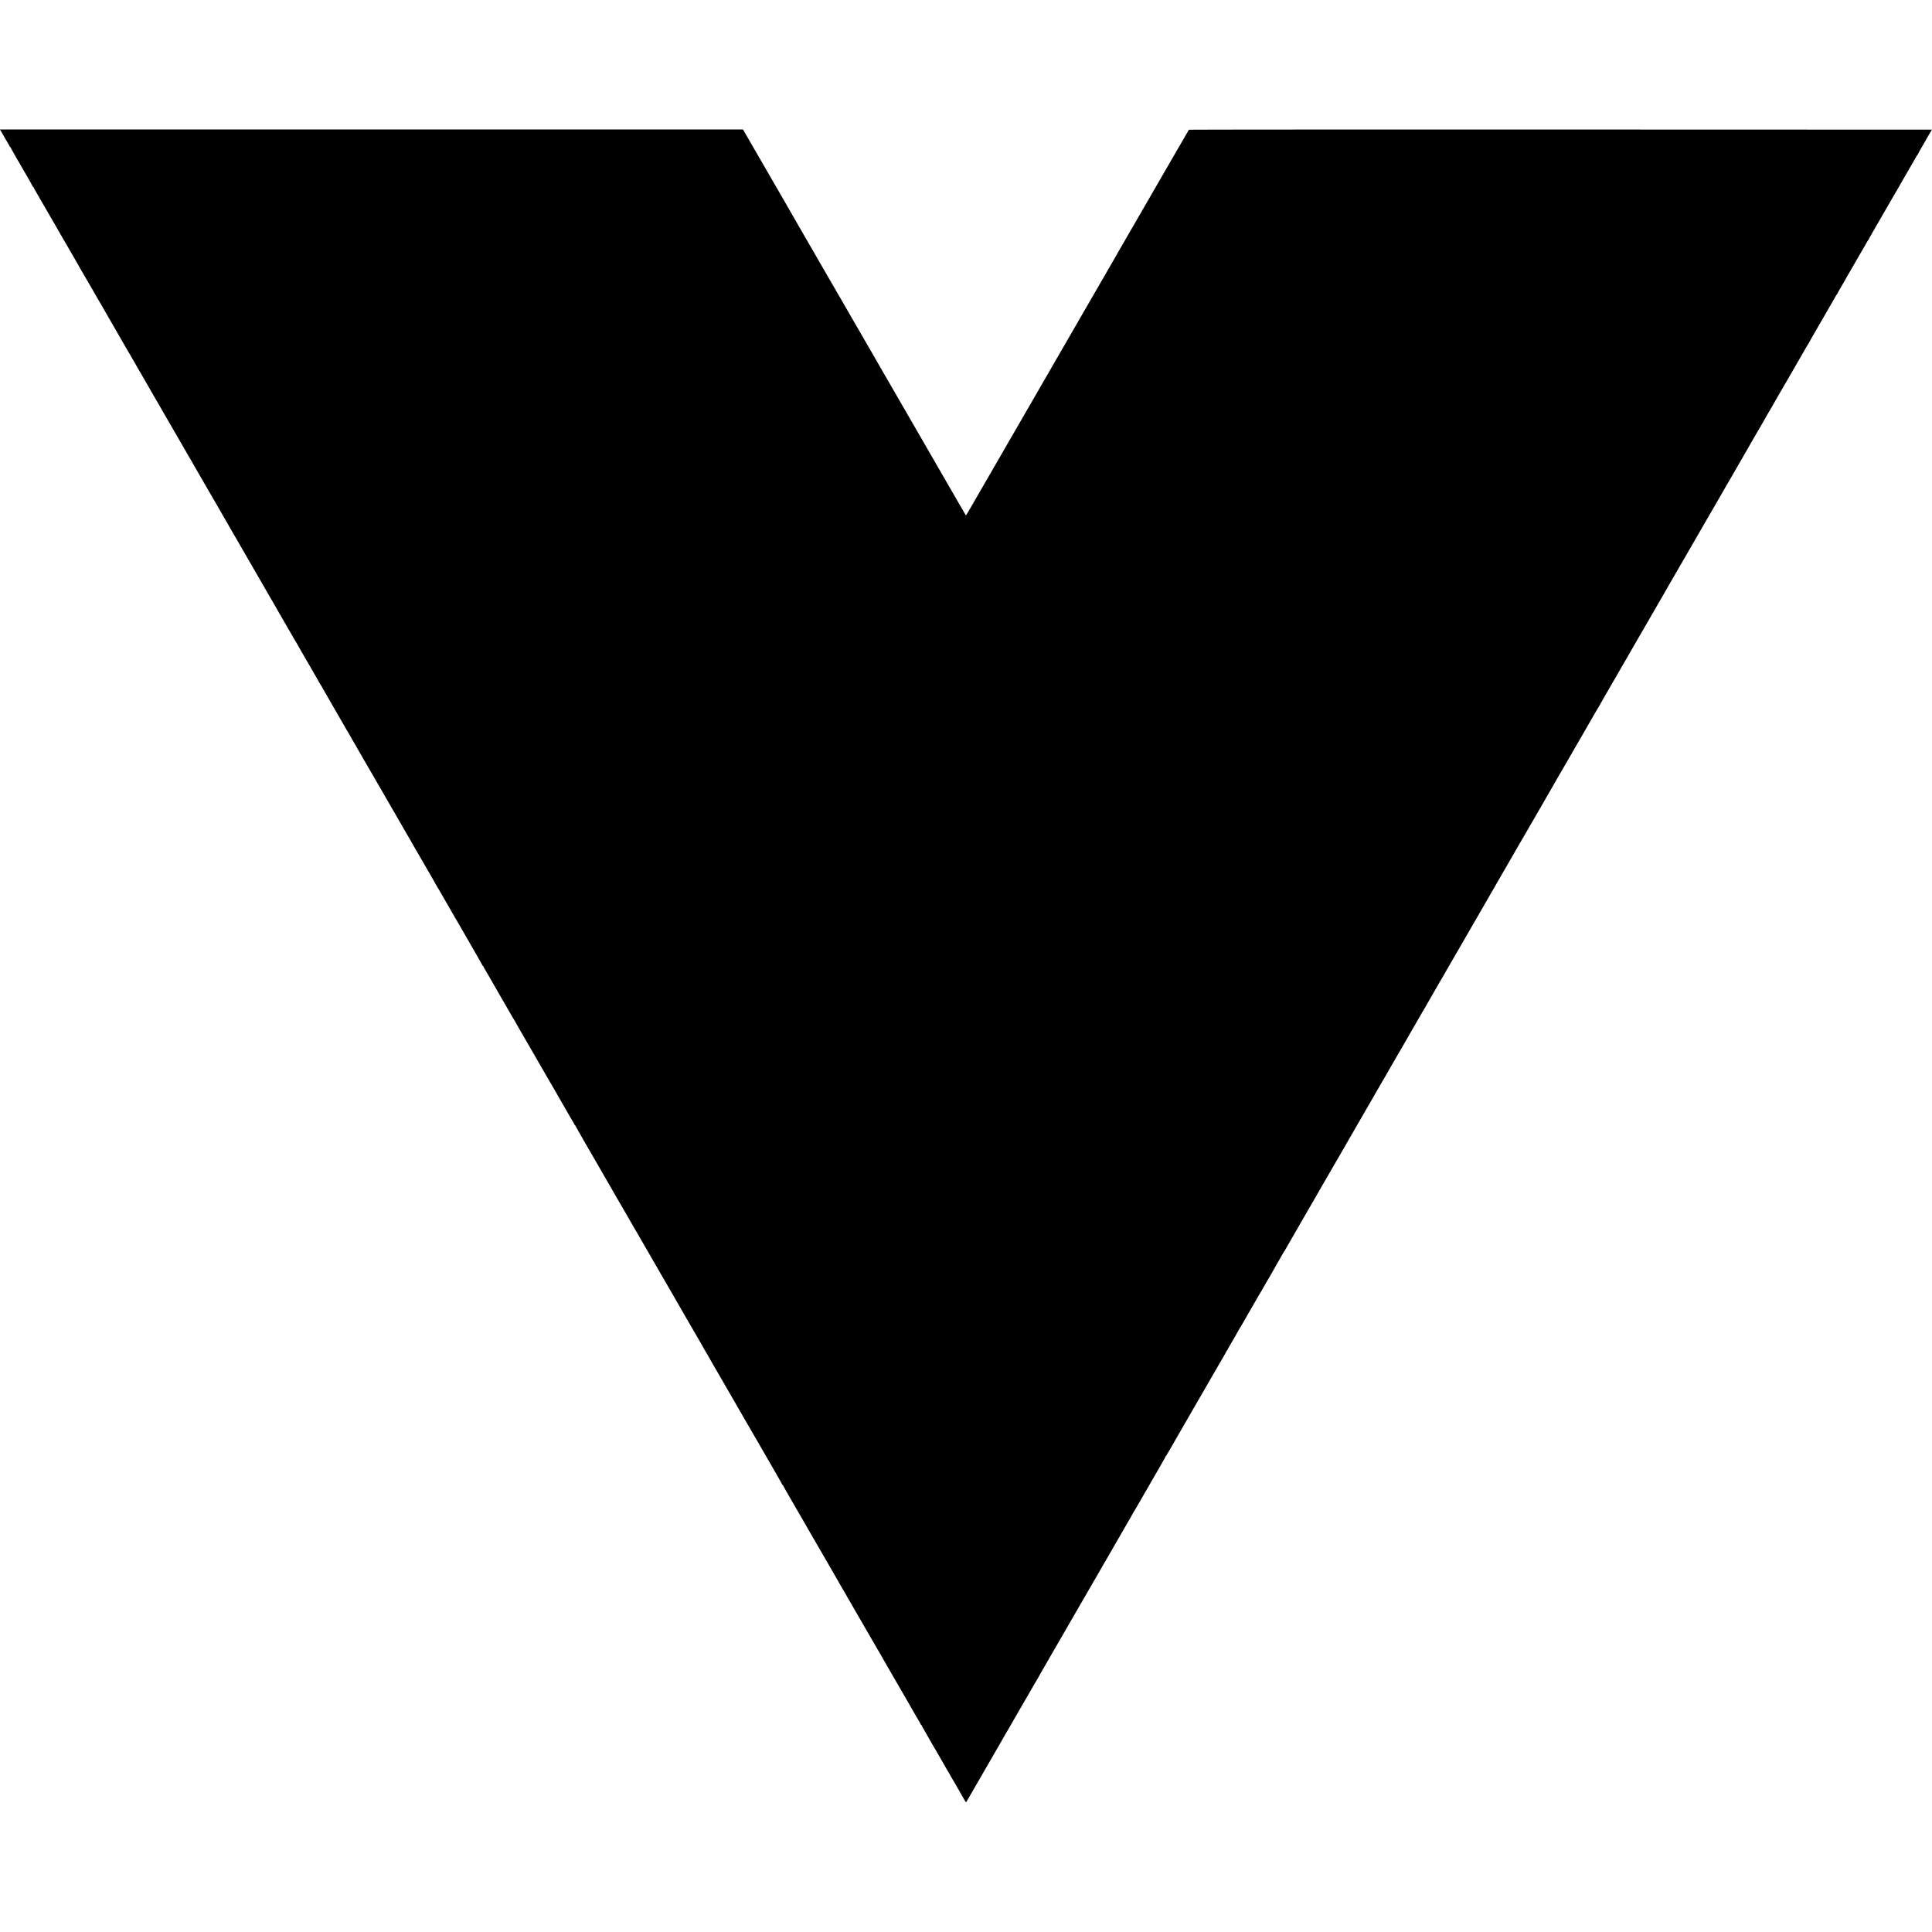
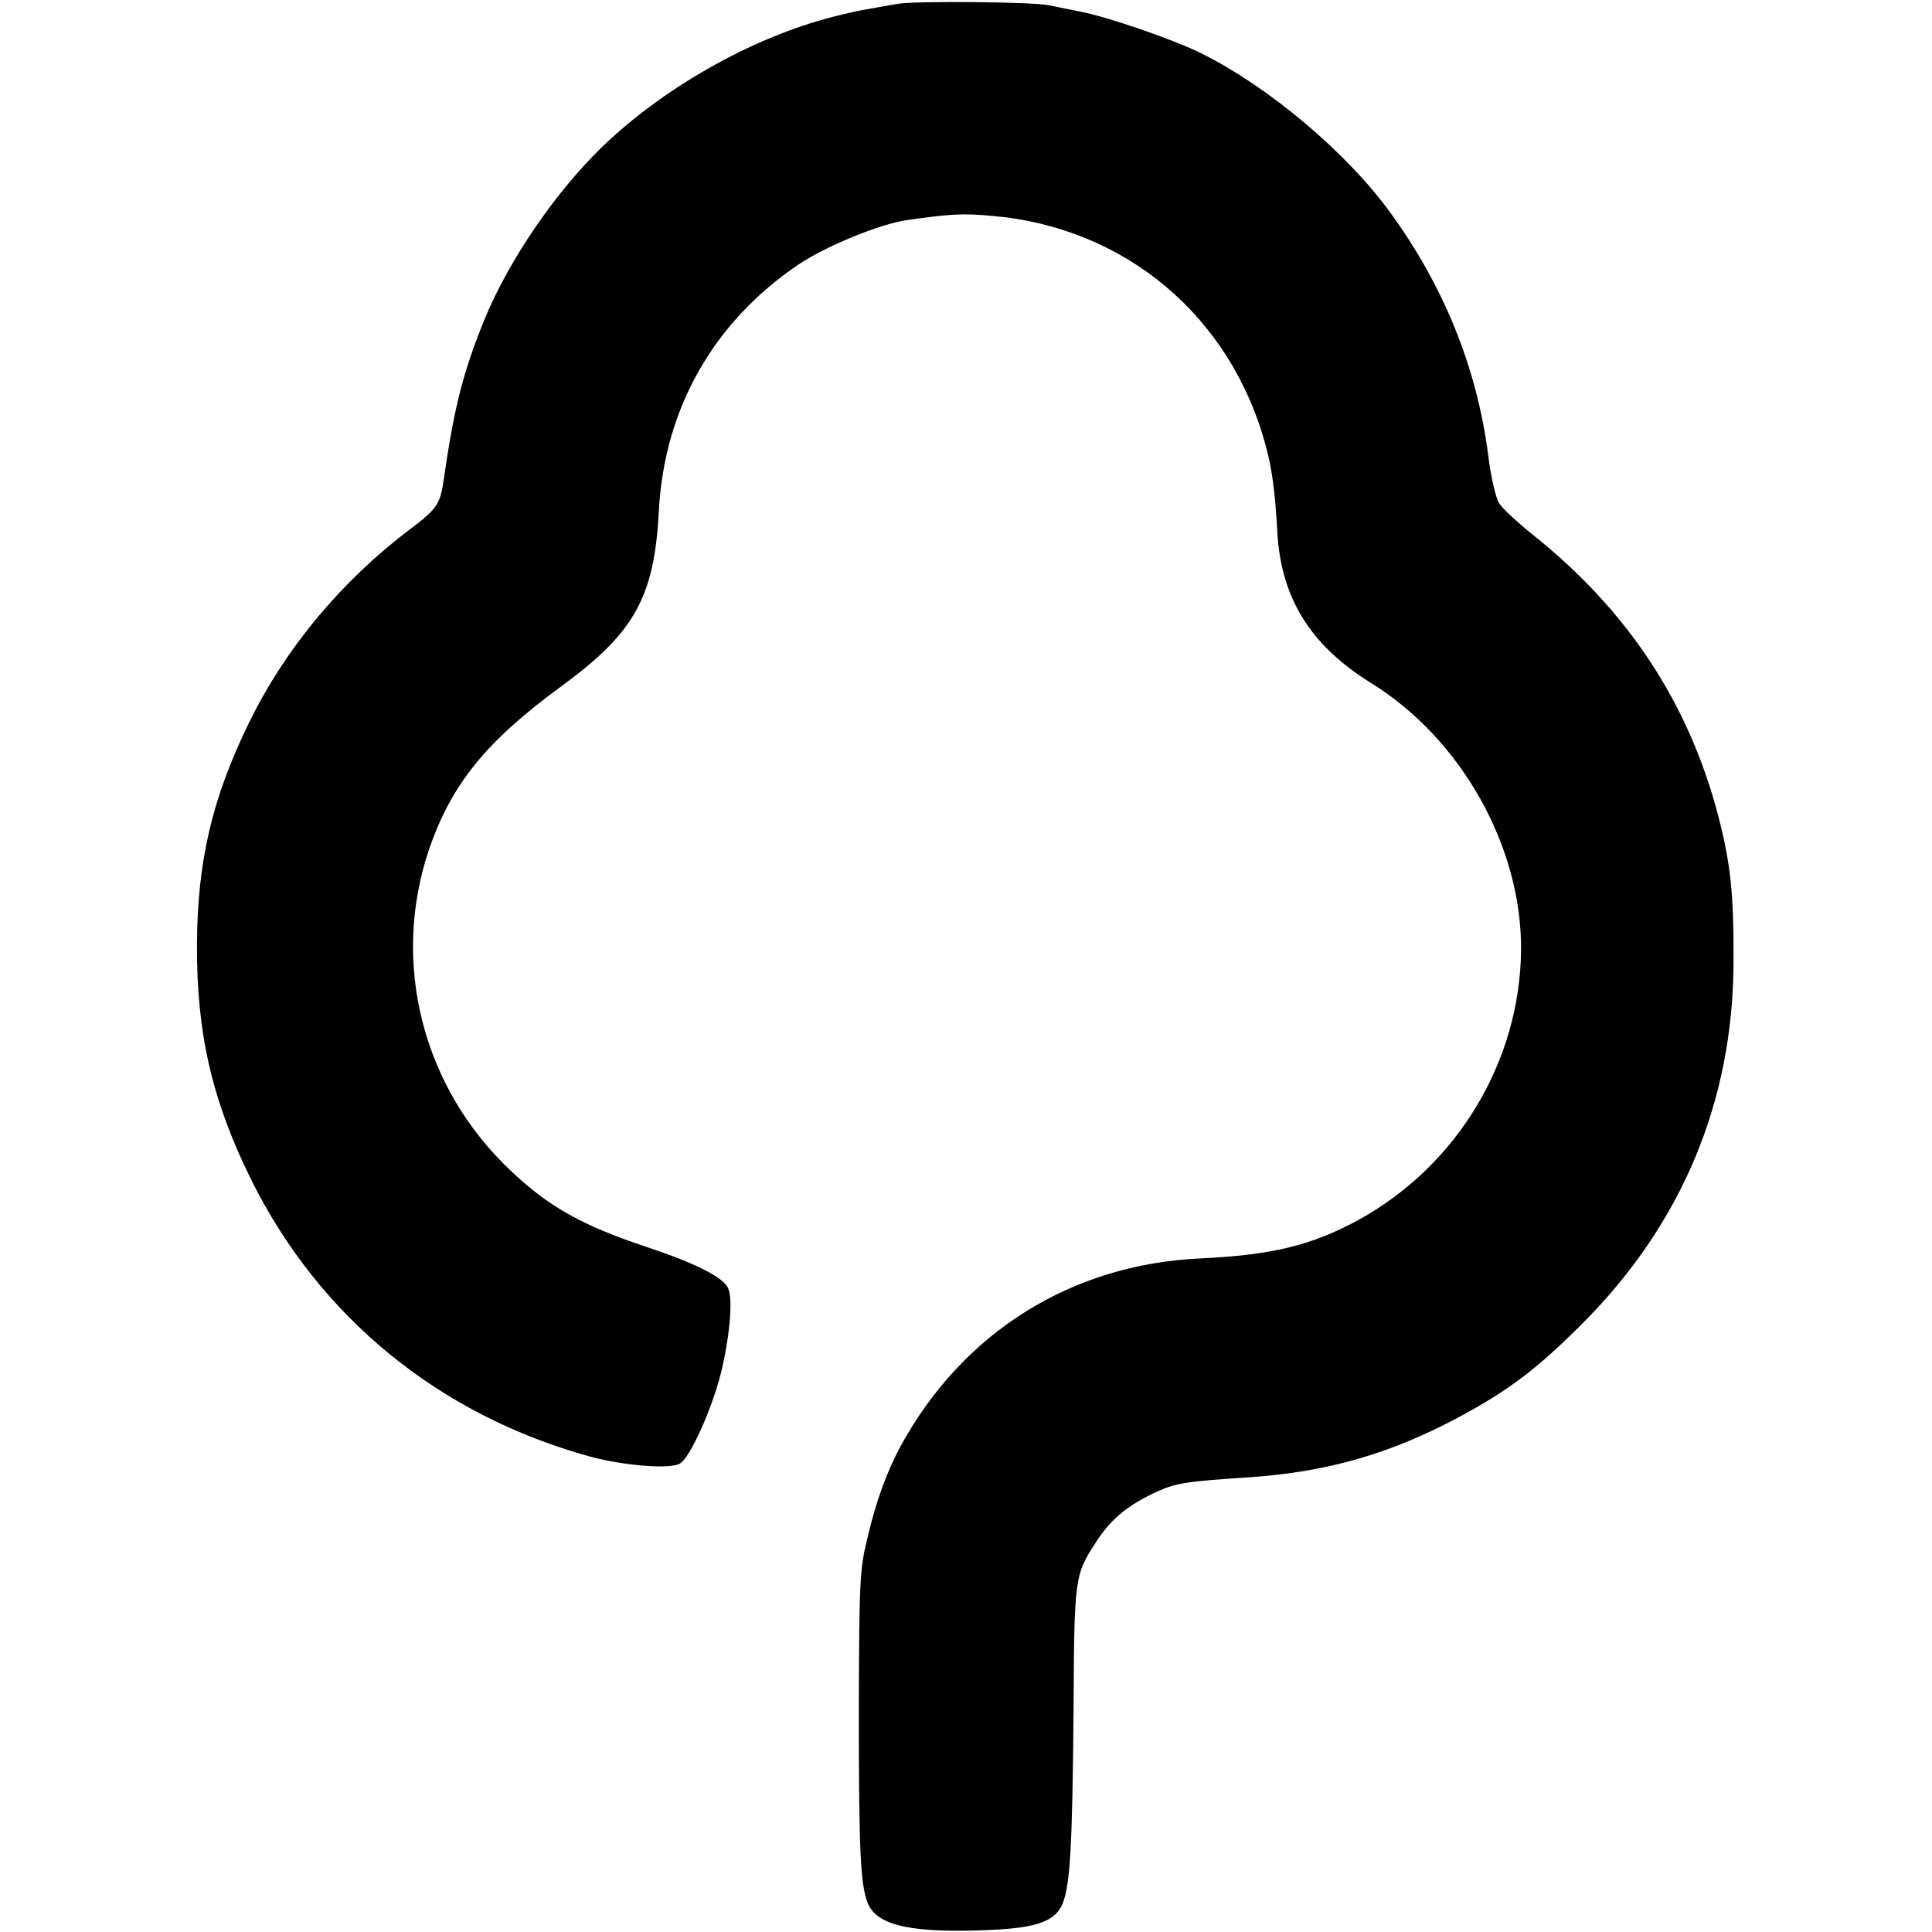
- <svg xmlns="http://www.w3.org/2000/svg" version="1.0" width="16pt" height="16pt" viewBox="0 0 16 16" preserveAspectRatio="xMidYMid meet">
-   <g transform="translate(0,16) scale(0.00032,-0.00032)" fill="#000000" stroke="none">
-     <path d="M18 46618 c45 -75 122 -207 122 -211 0 -2 25 -45 55 -95 30 -50 55 -96 55 -102 0 -5 5 -10 10 -10 6 0 10 -4 10 -9 0 -5 73 -135 161 -288 89 -153 173 -298 187 -323 14 -25 32 -57 41 -72 88 -149 187 -324 189 -335 2 -7 8 -13 13 -13 5 0 9 -4 9 -10 0 -5 46 -89 103 -187 175 -302 490 -846 507 -876 8 -16 20 -36 25 -45 28 -46 290 -498 339 -585 13 -23 74 -129 136 -236 61 -107 123 -215 137 -240 14 -25 29 -50 33 -56 5 -5 23 -37 40 -70 18 -33 38 -67 44 -75 11 -16 21 -33 63 -109 14 -25 29 -50 33 -56 4 -5 21 -35 38 -65 55 -100 261 -455 269 -465 4 -5 14 -21 20 -35 15 -29 41 -75 103 -180 24 -41 52 -88 60 -105 9 -16 57 -100 107 -185 112 -193 362 -626 380 -660 8 -14 23 -38 33 -55 11 -16 23 -37 27 -45 4 -8 26 -46 48 -85 23 -38 53 -90 67 -115 46 -81 64 -113 178 -310 62 -107 121 -210 132 -227 37 -67 56 -99 85 -148 16 -27 32 -57 36 -65 4 -8 15 -27 25 -42 9 -15 53 -89 96 -165 44 -76 177 -307 296 -513 120 -206 268 -463 330 -570 131 -227 117 -203 200 -348 36 -62 73 -125 82 -140 10 -15 21 -34 25 -42 4 -8 20 -37 36 -65 17 -27 38 -65 48 -82 49 -85 64 -111 87 -153 13 -25 28 -49 32 -55 4 -5 78 -134 165 -285 87 -151 166 -288 176 -305 10 -16 26 -43 35 -59 9 -17 125 -217 257 -445 132 -229 253 -441 270 -471 17 -30 45 -79 64 -108 18 -29 33 -54 33 -57 0 -2 20 -37 44 -77 24 -40 123 -212 221 -383 97 -170 190 -330 205 -355 16 -25 39 -65 53 -90 13 -25 81 -144 152 -265 70 -121 137 -238 150 -260 12 -22 37 -65 55 -95 18 -30 43 -73 55 -95 12 -22 48 -85 80 -140 77 -132 163 -280 190 -330 13 -22 71 -123 130 -225 59 -102 116 -199 126 -217 10 -17 29 -50 43 -72 15 -22 26 -43 26 -45 0 -2 27 -50 60 -106 33 -56 60 -103 60 -105 0 -2 55 -98 90 -155 8 -14 182 -316 239 -414 13 -22 45 -79 72 -124 27 -46 49 -86 49 -89 0 -2 14 -24 30 -48 16 -24 30 -46 30 -49 0 -5 74 -135 100 -176 5 -8 24 -42 43 -75 50 -88 58 -101 262 -455 104 -179 199 -345 213 -370 14 -25 28 -49 32 -55 4 -5 17 -26 28 -45 10 -19 62 -109 114 -200 114 -197 133 -230 170 -295 16 -27 33 -57 38 -65 17 -28 96 -165 103 -180 4 -8 16 -28 26 -45 10 -16 77 -131 148 -255 72 -124 181 -313 243 -420 62 -107 121 -209 131 -227 35 -62 323 -560 392 -678 38 -66 83 -145 100 -175 16 -30 33 -59 37 -65 4 -5 17 -27 29 -47 34 -61 56 -100 90 -156 17 -29 31 -55 31 -57 0 -2 17 -32 39 -67 21 -35 134 -229 251 -433 117 -203 235 -407 261 -451 27 -45 49 -85 49 -88 0 -4 8 -19 19 -34 15 -21 200 -341 309 -533 10 -19 33 -58 51 -87 17 -29 31 -54 31 -56 0 -2 25 -44 55 -94 30 -50 55 -95 55 -98 0 -4 6 -15 14 -23 7 -9 27 -41 43 -71 17 -30 170 -297 342 -594 171 -296 311 -542 311 -547 0 -5 5 -9 10 -9 6 0 10 -4 10 -10 0 -5 22 -47 49 -92 27 -46 58 -99 68 -118 24 -43 81 -140 93 -160 5 -8 66 -114 135 -235 69 -121 130 -227 135 -235 12 -21 259 -447 283 -490 10 -19 28 -47 38 -62 11 -14 19 -29 19 -32 0 -3 37 -69 83 -148 99 -170 305 -526 337 -583 13 -22 31 -53 41 -70 11 -16 22 -37 26 -45 7 -14 82 -146 103 -180 14 -24 181 -311 205 -355 13 -22 46 -80 75 -130 29 -49 64 -110 78 -135 14 -25 51 -88 82 -140 31 -52 59 -102 63 -110 4 -8 18 -33 31 -55 205 -353 284 -489 309 -535 17 -30 45 -78 62 -106 18 -28 36 -60 39 -72 4 -12 12 -22 17 -22 5 0 9 -4 9 -10 0 -5 109 -197 241 -427 133 -230 250 -431 259 -448 51 -90 222 -385 280 -485 37 -63 78 -135 92 -160 14 -25 67 -117 118 -205 51 -88 101 -175 111 -193 34 -58 55 -95 149 -257 51 -88 101 -173 110 -190 9 -16 76 -131 147 -255 72 -124 140 -241 151 -260 61 -108 281 -489 355 -615 38 -66 77 -133 87 -150 35 -63 91 -161 100 -175 14 -23 99 -169 128 -220 54 -97 135 -235 142 -245 4 -5 20 -32 35 -60 26 -48 238 -416 276 -480 10 -16 26 -46 37 -65 30 -53 382 -661 403 -695 10 -16 22 -37 26 -45 4 -8 26 -48 50 -88 24 -41 43 -75 43 -77 0 -2 22 -40 50 -85 27 -45 50 -84 50 -86 0 -3 38 -69 83 -147 84 -142 302 -520 340 -587 10 -19 34 -60 52 -90 18 -30 44 -75 57 -100 14 -25 45 -79 70 -120 25 -41 56 -96 70 -121 14 -25 77 -133 138 -240 62 -107 122 -210 132 -229 25 -43 310 -535 337 -581 11 -19 26 -45 34 -59 17 -32 238 -414 266 -460 11 -19 24 -41 28 -49 3 -7 75 -133 160 -278 84 -146 153 -269 153 -274 0 -5 5 -9 10 -9 6 0 10 -4 10 -10 0 -5 82 -150 181 -322 182 -314 201 -346 240 -415 12 -21 80 -139 152 -263 71 -124 141 -245 155 -270 14 -25 28 -49 32 -55 6 -8 145 -248 220 -380 37 -66 209 -362 229 -395 11 -19 24 -42 28 -49 4 -8 67 -118 140 -243 73 -125 133 -230 133 -233 0 -2 15 -28 33 -57 19 -29 47 -78 64 -108 17 -30 53 -93 79 -139 53 -90 82 -141 157 -272 82 -142 115 -199 381 -659 142 -245 268 -463 281 -485 12 -22 71 -125 132 -230 60 -104 172 -298 248 -430 76 -132 146 -253 156 -270 11 -16 22 -36 26 -44 3 -8 30 -54 60 -103 29 -49 53 -91 53 -93 0 -3 18 -34 40 -70 22 -36 40 -67 40 -69 0 -2 37 -66 81 -142 45 -77 98 -168 119 -204 20 -36 47 -81 58 -100 12 -19 27 -47 33 -62 6 -16 15 -28 20 -28 5 0 9 -4 9 -9 0 -6 63 -118 140 -251 77 -133 140 -243 140 -245 0 -2 18 -33 41 -70 22 -37 49 -83 60 -101 10 -19 29 -51 40 -71 25 -45 109 -189 126 -218 7 -11 17 -29 22 -40 6 -11 22 -38 35 -60 14 -22 37 -62 52 -90 14 -27 35 -62 45 -77 11 -14 19 -29 19 -32 0 -3 18 -35 40 -71 22 -36 40 -67 40 -69 0 -2 19 -35 42 -72 23 -38 55 -94 72 -124 26 -47 139 -244 171 -298 6 -9 21 -36 34 -60 28 -48 37 -51 51 -19 6 12 19 36 29 52 10 17 27 46 38 65 11 19 104 181 208 360 103 179 199 345 213 370 14 25 42 74 64 109 21 34 38 65 38 67 0 2 18 33 40 69 22 36 40 67 40 69 0 3 177 310 199 346 16 26 136 234 140 244 2 5 25 44 52 88 27 44 49 81 49 84 0 2 18 34 40 70 22 36 40 67 40 69 0 2 20 36 43 77 35 58 169 289 297 513 9 17 50 86 90 155 40 69 86 150 103 180 16 30 35 62 41 70 6 8 16 24 22 35 35 64 72 129 167 293 59 100 116 199 127 220 11 20 30 53 41 72 43 72 1070 1850 1121 1940 14 25 65 113 113 195 48 83 96 166 107 185 10 19 28 50 38 68 11 18 73 124 137 235 64 111 175 303 246 427 71 124 173 299 225 390 52 91 116 202 143 248 27 45 49 85 49 89 0 4 6 14 14 22 7 9 28 43 46 76 26 47 251 436 378 655 11 19 29 51 40 70 11 19 101 176 201 348 99 172 181 317 181 323 0 5 5 9 10 9 6 0 10 5 10 11 0 6 8 23 18 37 11 15 32 52 49 82 16 30 130 228 253 440 122 212 234 405 248 430 13 25 39 70 57 100 39 65 69 117 130 225 25 44 50 87 55 95 12 19 78 134 220 380 61 107 129 224 150 260 161 277 222 382 246 425 15 28 47 83 71 123 24 41 43 78 43 83 0 5 4 9 8 9 4 0 13 12 19 28 7 15 23 45 36 67 66 110 277 478 277 483 0 3 6 13 14 21 7 9 27 41 43 71 17 30 45 80 63 110 34 57 375 649 394 685 6 11 16 27 22 35 6 8 26 42 44 75 18 33 41 74 51 90 10 17 24 41 32 55 54 97 72 128 88 152 11 14 19 28 19 30 0 3 79 141 175 308 96 167 175 305 175 308 0 3 6 13 14 21 7 9 26 39 41 66 33 60 276 483 338 587 24 40 46 80 50 88 4 8 13 24 20 35 14 23 95 163 125 215 11 19 52 91 92 160 40 69 80 139 90 155 9 17 103 179 207 360 105 182 200 346 211 365 103 181 463 802 489 845 7 11 15 27 19 35 4 8 29 51 55 95 64 110 828 1433 848 1470 9 17 24 41 33 55 9 14 29 48 45 77 15 28 52 93 82 145 30 51 62 107 71 123 17 30 231 398 400 690 51 88 103 179 115 202 12 23 26 48 32 55 6 7 24 38 40 68 17 30 61 107 98 170 37 63 84 144 103 180 19 36 41 72 48 81 8 8 14 18 14 21 0 4 27 51 59 106 32 55 72 124 89 154 16 29 71 125 122 213 51 88 104 180 118 205 13 25 28 50 32 55 4 6 17 26 28 45 11 19 45 80 77 135 31 55 66 116 77 135 11 19 88 152 171 295 401 694 620 1072 650 1125 11 19 87 152 170 295 83 143 158 273 166 288 9 16 21 36 26 45 6 9 31 52 55 96 25 43 54 94 66 115 11 20 95 164 186 321 91 157 173 299 182 315 9 17 26 46 37 65 12 19 66 114 121 210 56 96 108 186 117 200 8 14 24 40 34 59 24 45 383 664 412 713 5 9 17 29 26 45 15 28 120 210 241 419 36 61 68 117 72 125 4 8 12 23 19 34 35 57 245 420 262 453 11 20 35 61 53 90 17 29 32 54 32 56 0 3 28 51 62 108 33 57 70 119 80 138 10 19 23 42 28 50 5 8 32 53 59 100 27 47 149 258 271 470 122 212 234 405 248 430 30 53 62 108 80 135 6 11 15 27 19 35 4 8 85 150 181 315 96 165 187 323 202 350 31 56 116 202 130 225 5 8 25 42 43 75 19 33 92 159 162 280 149 257 157 271 202 350 19 33 38 67 43 75 9 14 228 392 275 475 12 22 55 96 95 165 40 69 80 139 90 155 24 42 202 350 221 383 9 15 27 47 41 72 14 25 75 131 136 236 61 106 121 210 134 232 99 172 271 470 279 482 5 8 23 40 40 70 18 30 81 141 142 245 60 105 121 210 135 235 14 25 71 124 127 220 56 96 143 247 194 335 51 88 96 167 102 175 14 24 180 311 204 355 23 43 340 590 356 615 5 8 50 87 101 175 171 301 517 898 582 1008 25 43 46 81 46 83 0 2 12 23 27 47 14 23 40 67 56 97 16 30 35 62 42 70 7 8 15 22 18 30 4 8 20 38 37 65 16 28 33 57 37 65 6 12 111 196 143 250 5 8 55 95 112 193 57 98 113 195 126 215 12 20 27 46 32 57 6 11 14 27 20 35 5 8 76 130 156 270 80 140 165 287 187 325 23 39 52 90 66 115 13 25 30 52 37 61 8 8 14 18 14 21 0 4 41 77 92 165 50 87 175 302 276 478 101 176 208 360 236 408 28 49 67 117 86 152 19 35 41 70 48 77 6 6 12 15 12 19 0 7 124 224 167 291 12 21 23 40 23 42 0 2 21 40 46 83 26 43 55 92 64 109 54 95 327 568 354 614 19 30 45 75 59 100 71 128 82 145 89 148 4 2 8 8 8 13 0 5 42 82 94 172 311 538 496 858 518 897 14 25 40 70 58 100 18 30 42 71 53 90 10 19 79 139 152 265 73 127 142 246 153 265 10 19 43 76 72 125 29 50 63 108 75 130 65 116 80 140 87 143 4 2 8 8 8 12 0 8 114 212 140 250 6 8 14 24 20 35 5 11 54 97 108 190 l100 170 -9611 3 c-5286 1 -9614 -1 -9618 -5 -5 -6 -419 -719 -619 -1068 -89 -155 -267 -463 -323 -560 -38 -66 -81 -140 -95 -165 -31 -56 -263 -457 -526 -910 -110 -190 -224 -388 -254 -440 -29 -52 -61 -109 -71 -125 -23 -39 -243 -420 -268 -465 -11 -19 -204 -352 -428 -740 -224 -388 -477 -826 -563 -975 -85 -148 -185 -322 -222 -385 -37 -63 -120 -207 -185 -320 -65 -113 -177 -306 -248 -430 -72 -124 -172 -297 -222 -385 -51 -88 -142 -245 -202 -350 -131 -226 -247 -427 -408 -705 -65 -113 -249 -432 -410 -710 -160 -278 -388 -673 -506 -877 -118 -205 -216 -373 -219 -373 -3 0 -52 82 -109 183 -58 100 -144 250 -192 332 -95 164 -402 696 -647 1120 -85 149 -228 396 -317 550 -212 365 -982 1700 -1008 1745 -10 19 -43 76 -72 125 -29 50 -64 110 -77 135 -14 25 -63 110 -110 190 -47 80 -96 165 -110 190 -14 25 -99 171 -188 325 -89 154 -174 300 -188 325 -13 25 -64 113 -112 195 -48 83 -140 242 -205 355 -65 113 -183 317 -263 454 -79 137 -152 264 -163 282 -50 89 -335 583 -354 614 -12 19 -34 58 -50 85 -15 28 -129 226 -253 440 -124 215 -235 408 -247 430 -12 22 -69 121 -127 220 -58 99 -226 389 -373 645 -148 256 -324 561 -392 678 -67 117 -134 232 -147 255 -13 23 -33 59 -46 80 l-22 37 -9615 0 -9615 0 20 -32z" />
+ <svg xmlns="http://www.w3.org/2000/svg" version="1.0" width="512pt" height="512pt" viewBox="0 0 512 512" preserveAspectRatio="xMidYMid meet">
+   <g transform="translate(0,512) scale(0.1,-0.1)" fill="#000000" stroke="none">
+     <path d="M2380 5110 c-91 -16 -106 -18 -150 -29 -219 -51 -462 -185 -633 -349 -124 -120 -247 -299 -312 -456 -57 -140 -81 -232 -109 -426 -9 -66 -18 -79 -90 -133 -181 -137 -329 -314 -426 -512 -98 -201 -137 -367 -138 -589 -1 -235 40 -412 143 -621 182 -367 500 -626 902 -736 87 -23 207 -33 234 -18 27 14 84 141 109 238 23 93 33 195 20 226 -11 29 -86 67 -215 110 -172 57 -261 107 -361 202 -234 220 -318 550 -218 849 59 174 151 289 354 437 192 141 244 235 256 462 14 272 145 503 373 656 73 48 214 106 286 116 112 16 147 18 223 11 353 -30 633 -265 726 -608 17 -62 25 -121 31 -230 10 -176 88 -301 250 -401 238 -148 398 -433 396 -707 -3 -295 -169 -571 -431 -715 -123 -67 -228 -93 -420 -102 -341 -16 -627 -195 -792 -495 -37 -69 -66 -146 -89 -245 -21 -84 -22 -116 -23 -460 0 -364 4 -458 23 -507 22 -57 103 -79 286 -74 155 4 209 20 231 71 20 50 26 153 29 508 2 361 2 362 62 454 39 59 82 94 157 129 52 24 79 28 246 39 207 14 375 62 559 161 130 70 205 127 322 244 265 264 402 590 403 960 1 182 -8 262 -40 386 -78 300 -240 546 -492 747 -40 32 -80 69 -89 83 -9 14 -22 70 -29 127 -30 233 -118 450 -262 647 -116 158 -319 329 -497 418 -74 37 -254 99 -326 112 -30 6 -65 13 -79 16 -39 9 -349 12 -400 4z" />
  </g>
</svg>
